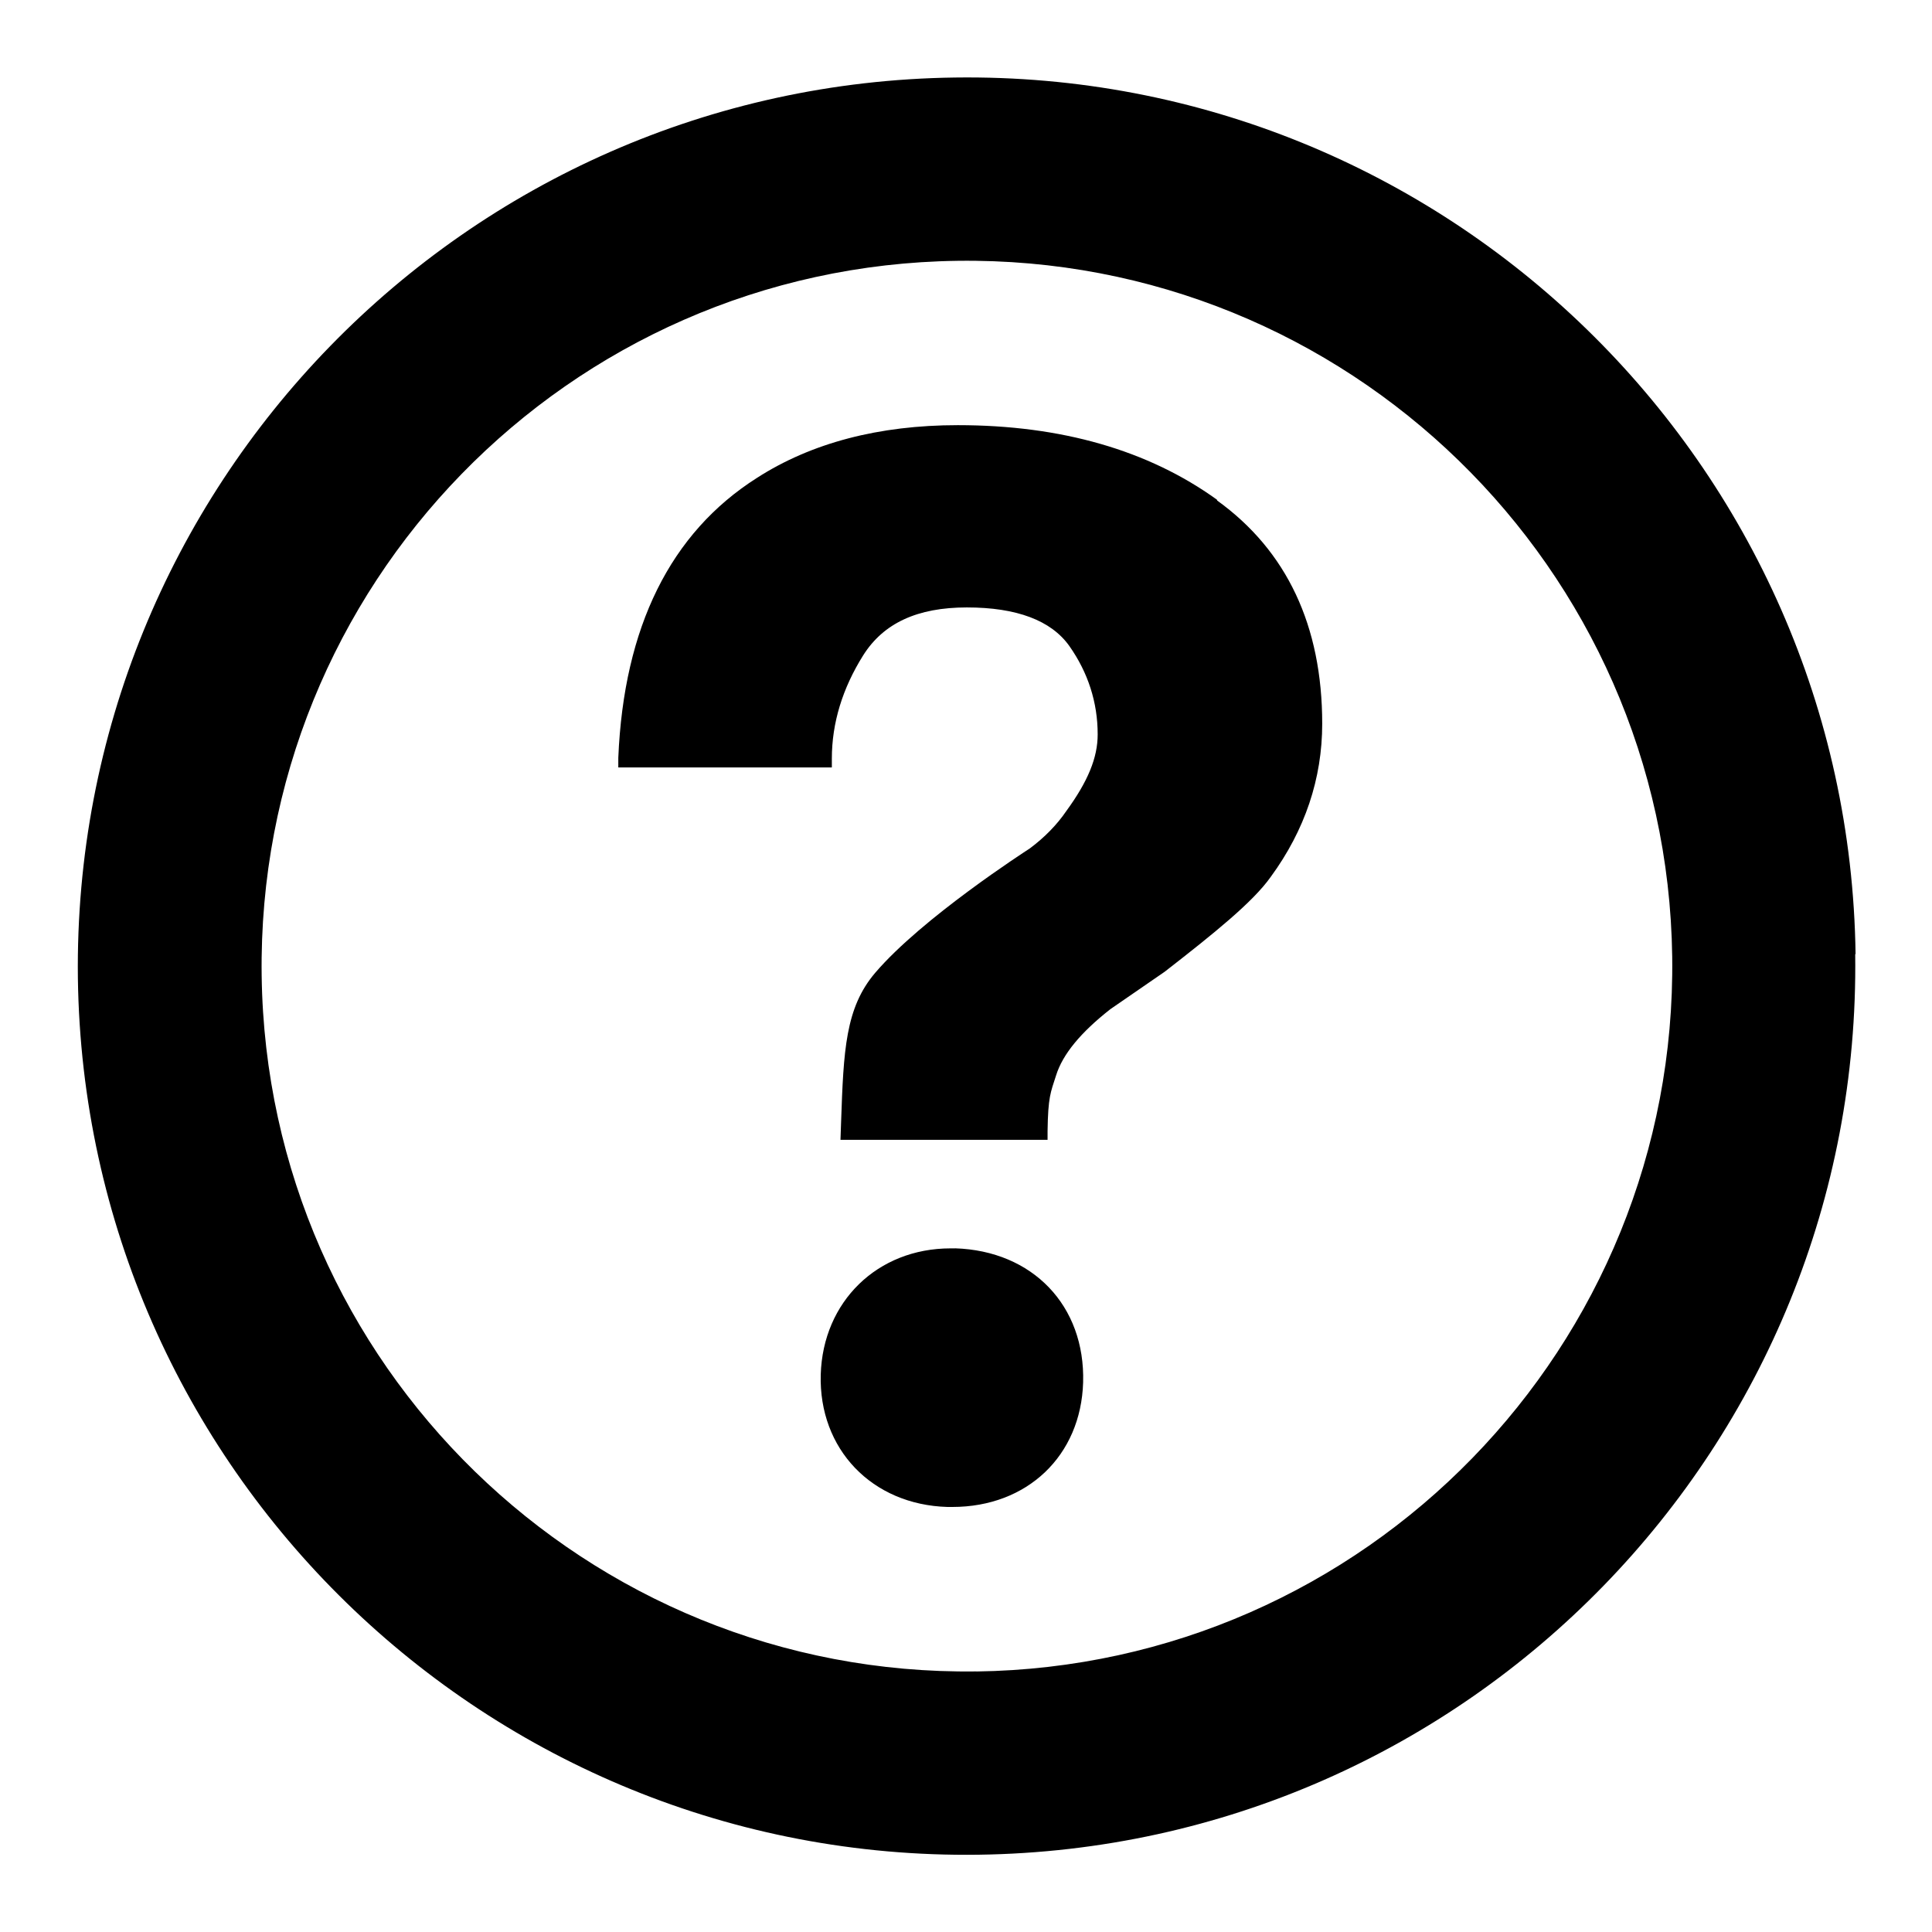
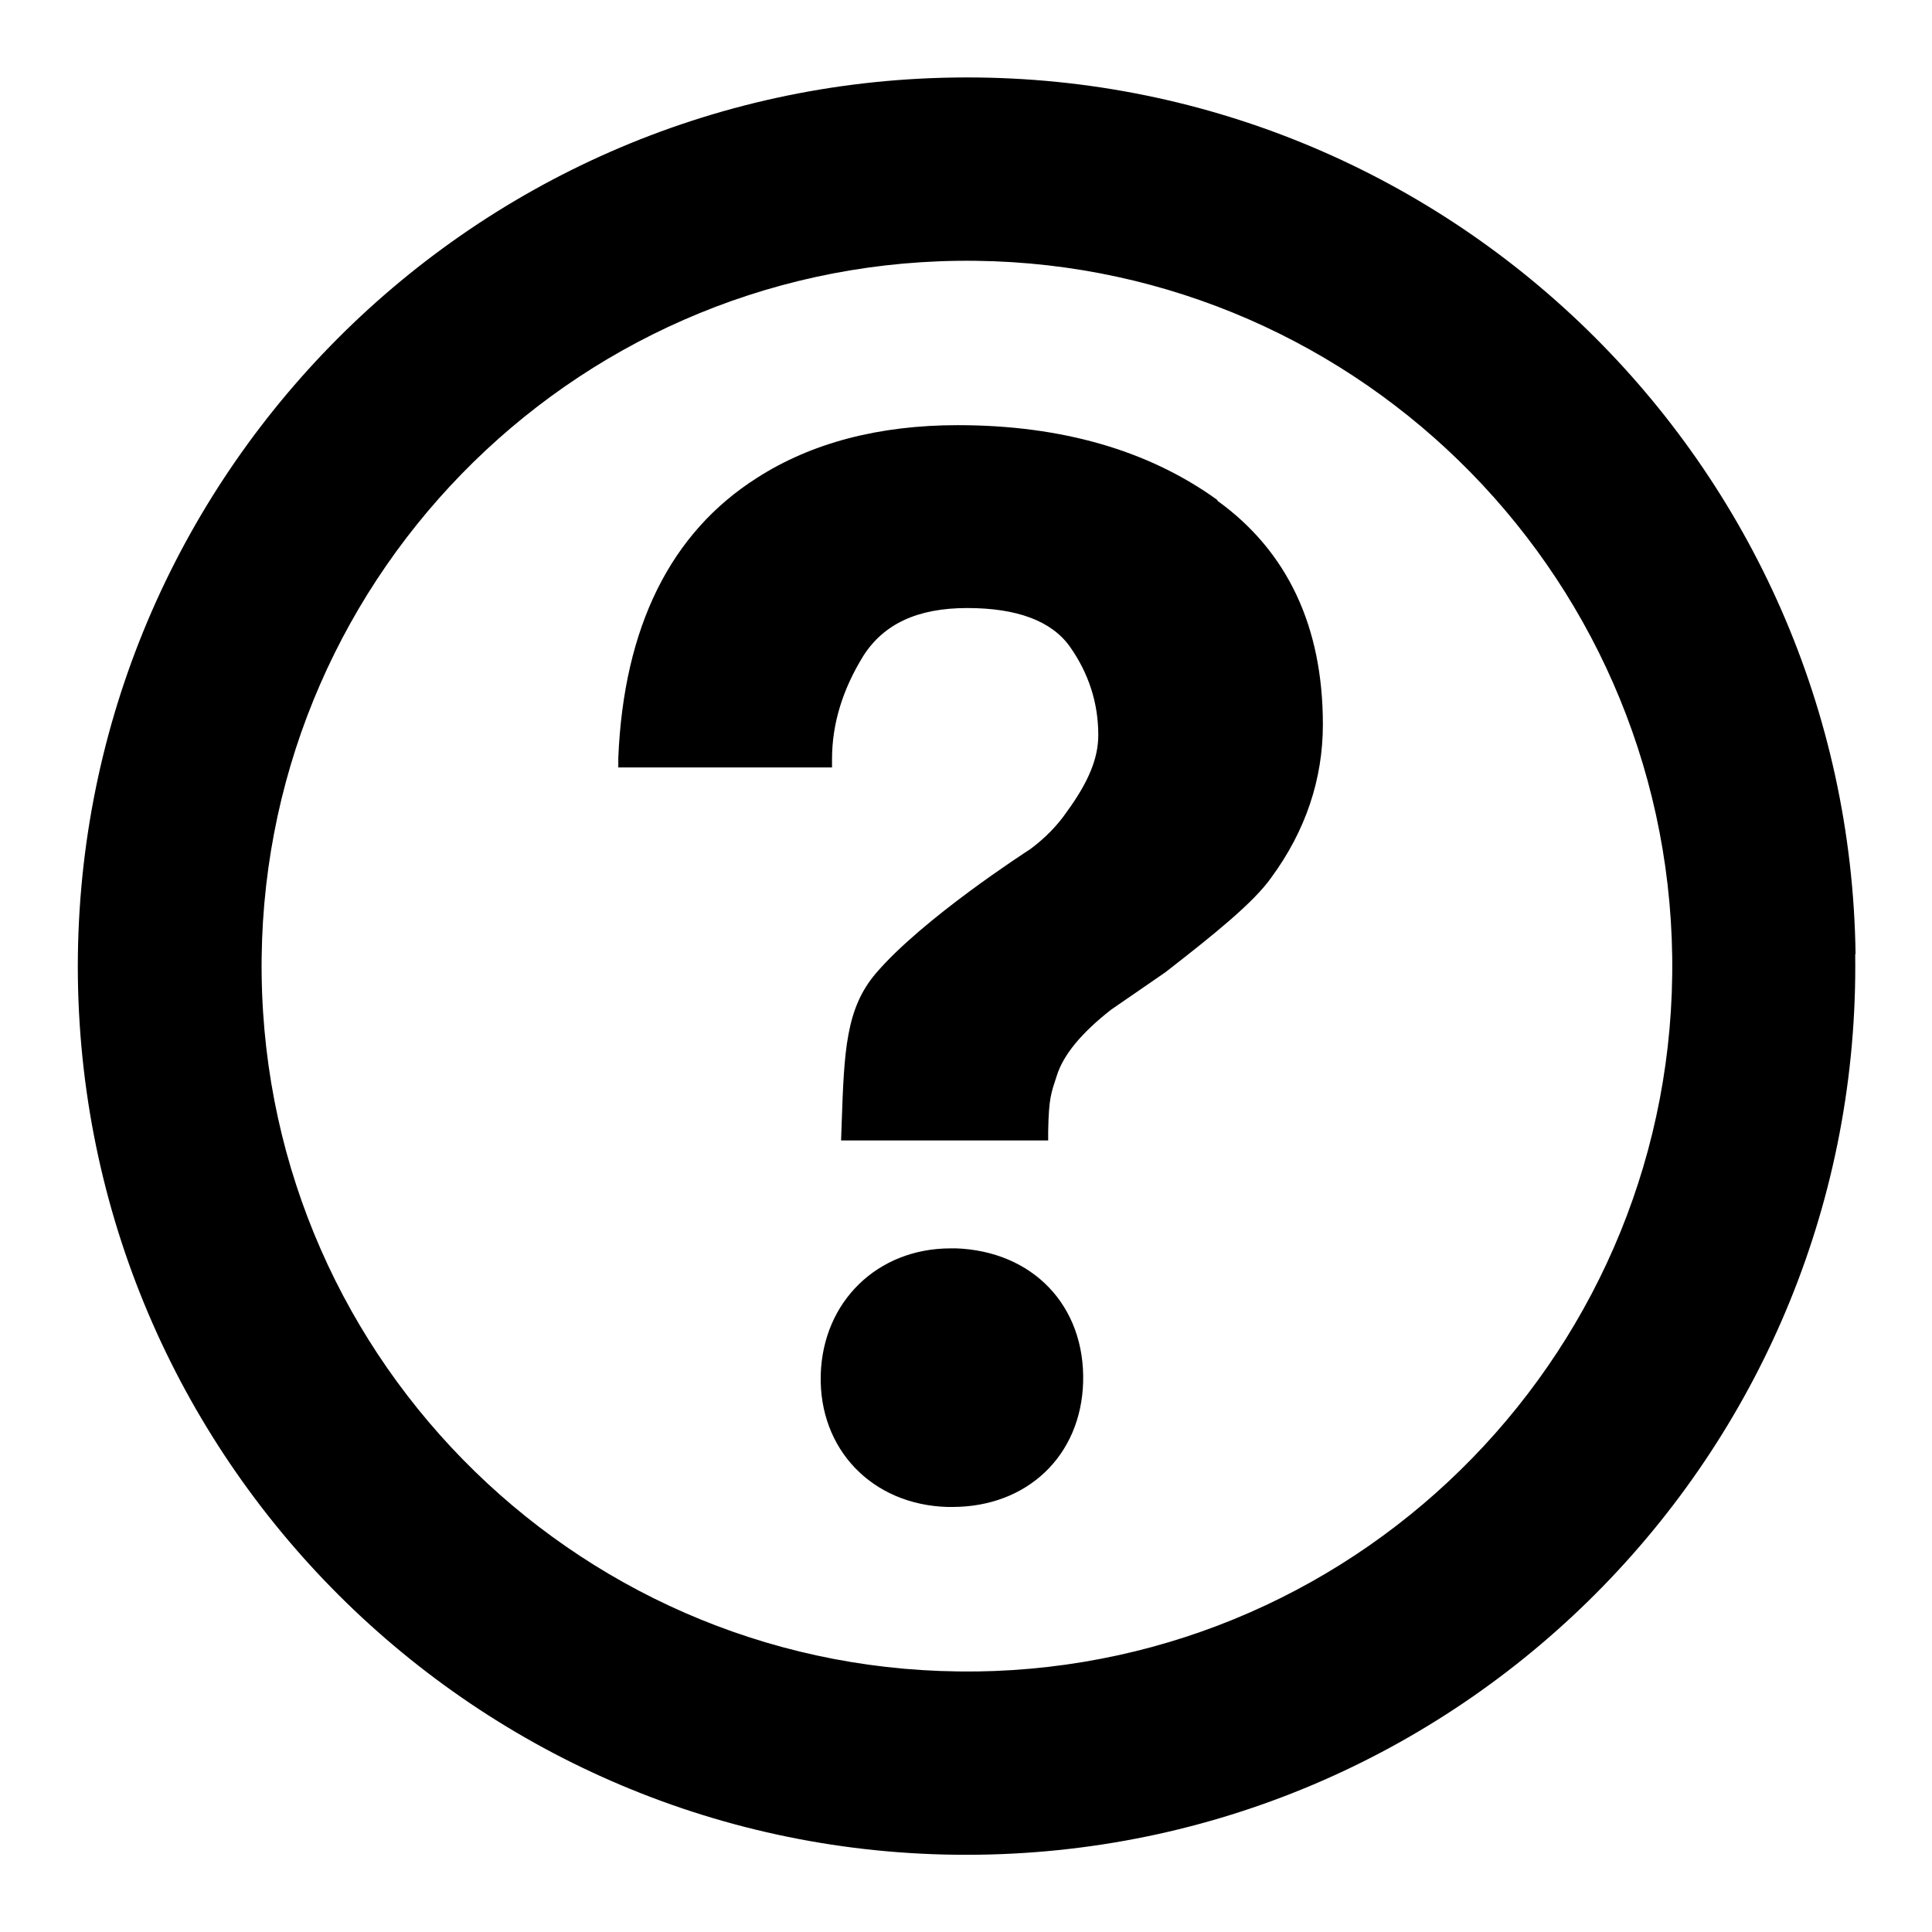
<svg xmlns="http://www.w3.org/2000/svg" width="32" height="32" viewBox="0 0 32 32">
-   <path d="M15.817 20.677h-.073c-1.21 0-2.114.88-2.15 2.09-.035 1.234.848 2.157 2.1 2.193h.08c1.24 0 2.13-.848 2.166-2.064.036-1.27-.837-2.18-2.123-2.22zm4.34-12.4c-1.137-.82-2.58-1.235-4.292-1.235-1.307 0-2.426.294-3.327.873-1.433.91-2.206 2.47-2.297 4.636v.16h3.537v-.146c0-.59.176-1.164.52-1.712.336-.532.897-.792 1.716-.792.825 0 1.396.215 1.697.638.31.44.47.933.47 1.465 0 .385-.16.776-.52 1.27-.154.226-.36.437-.606.62-.073.048-1.783 1.15-2.56 2.06-.493.58-.523 1.28-.564 2.475l-.01.29h3.43v-.144c.008-.567.05-.64.14-.92.11-.355.41-.715.9-1.1l.9-.62c.815-.634 1.462-1.154 1.757-1.572.566-.774.852-1.627.852-2.535 0-1.623-.587-2.867-1.74-3.698z" />
+   <path d="M15.817 20.677h-.073c-1.21 0-2.114.88-2.15 2.09-.035 1.234.848 2.157 2.1 2.193h.08c1.24 0 2.13-.848 2.166-2.064.036-1.27-.837-2.18-2.123-2.22zm4.34-12.4c-1.137-.82-2.58-1.235-4.292-1.235-1.307 0-2.426.294-3.327.873-1.433.91-2.206 2.47-2.297 4.636v.16h3.54v-.14c0-.59.18-1.16.52-1.71.34-.53.9-.79 1.72-.79.827 0 1.398.215 1.7.64.31.44.47.93.47 1.463 0 .385-.16.776-.52 1.27-.154.226-.36.437-.606.62-.073.048-1.783 1.15-2.56 2.06-.493.58-.523 1.28-.564 2.475l-.01.29h3.43v-.144c.01-.567.05-.64.14-.92.11-.355.41-.715.9-1.1l.9-.62c.815-.634 1.462-1.154 1.757-1.572.567-.773.853-1.626.853-2.534 0-1.623-.588-2.867-1.74-3.7z" />
  <path d="M30.734 15.804c-.11-8.126-6.788-14.63-14.915-14.52C7.69 1.39 1.19 8.07 1.29 16.2c.11 8.126 6.787 14.63 14.916 14.52 8.13-.11 14.63-6.788 14.522-14.917zM16.17 27.684C9.72 27.77 4.42 22.608 4.334 16.16 4.247 9.706 9.407 4.405 15.86 4.32c6.45-.086 11.75 5.075 11.837 11.525.086 6.452-5.075 11.753-11.526 11.84z" />
</svg>
